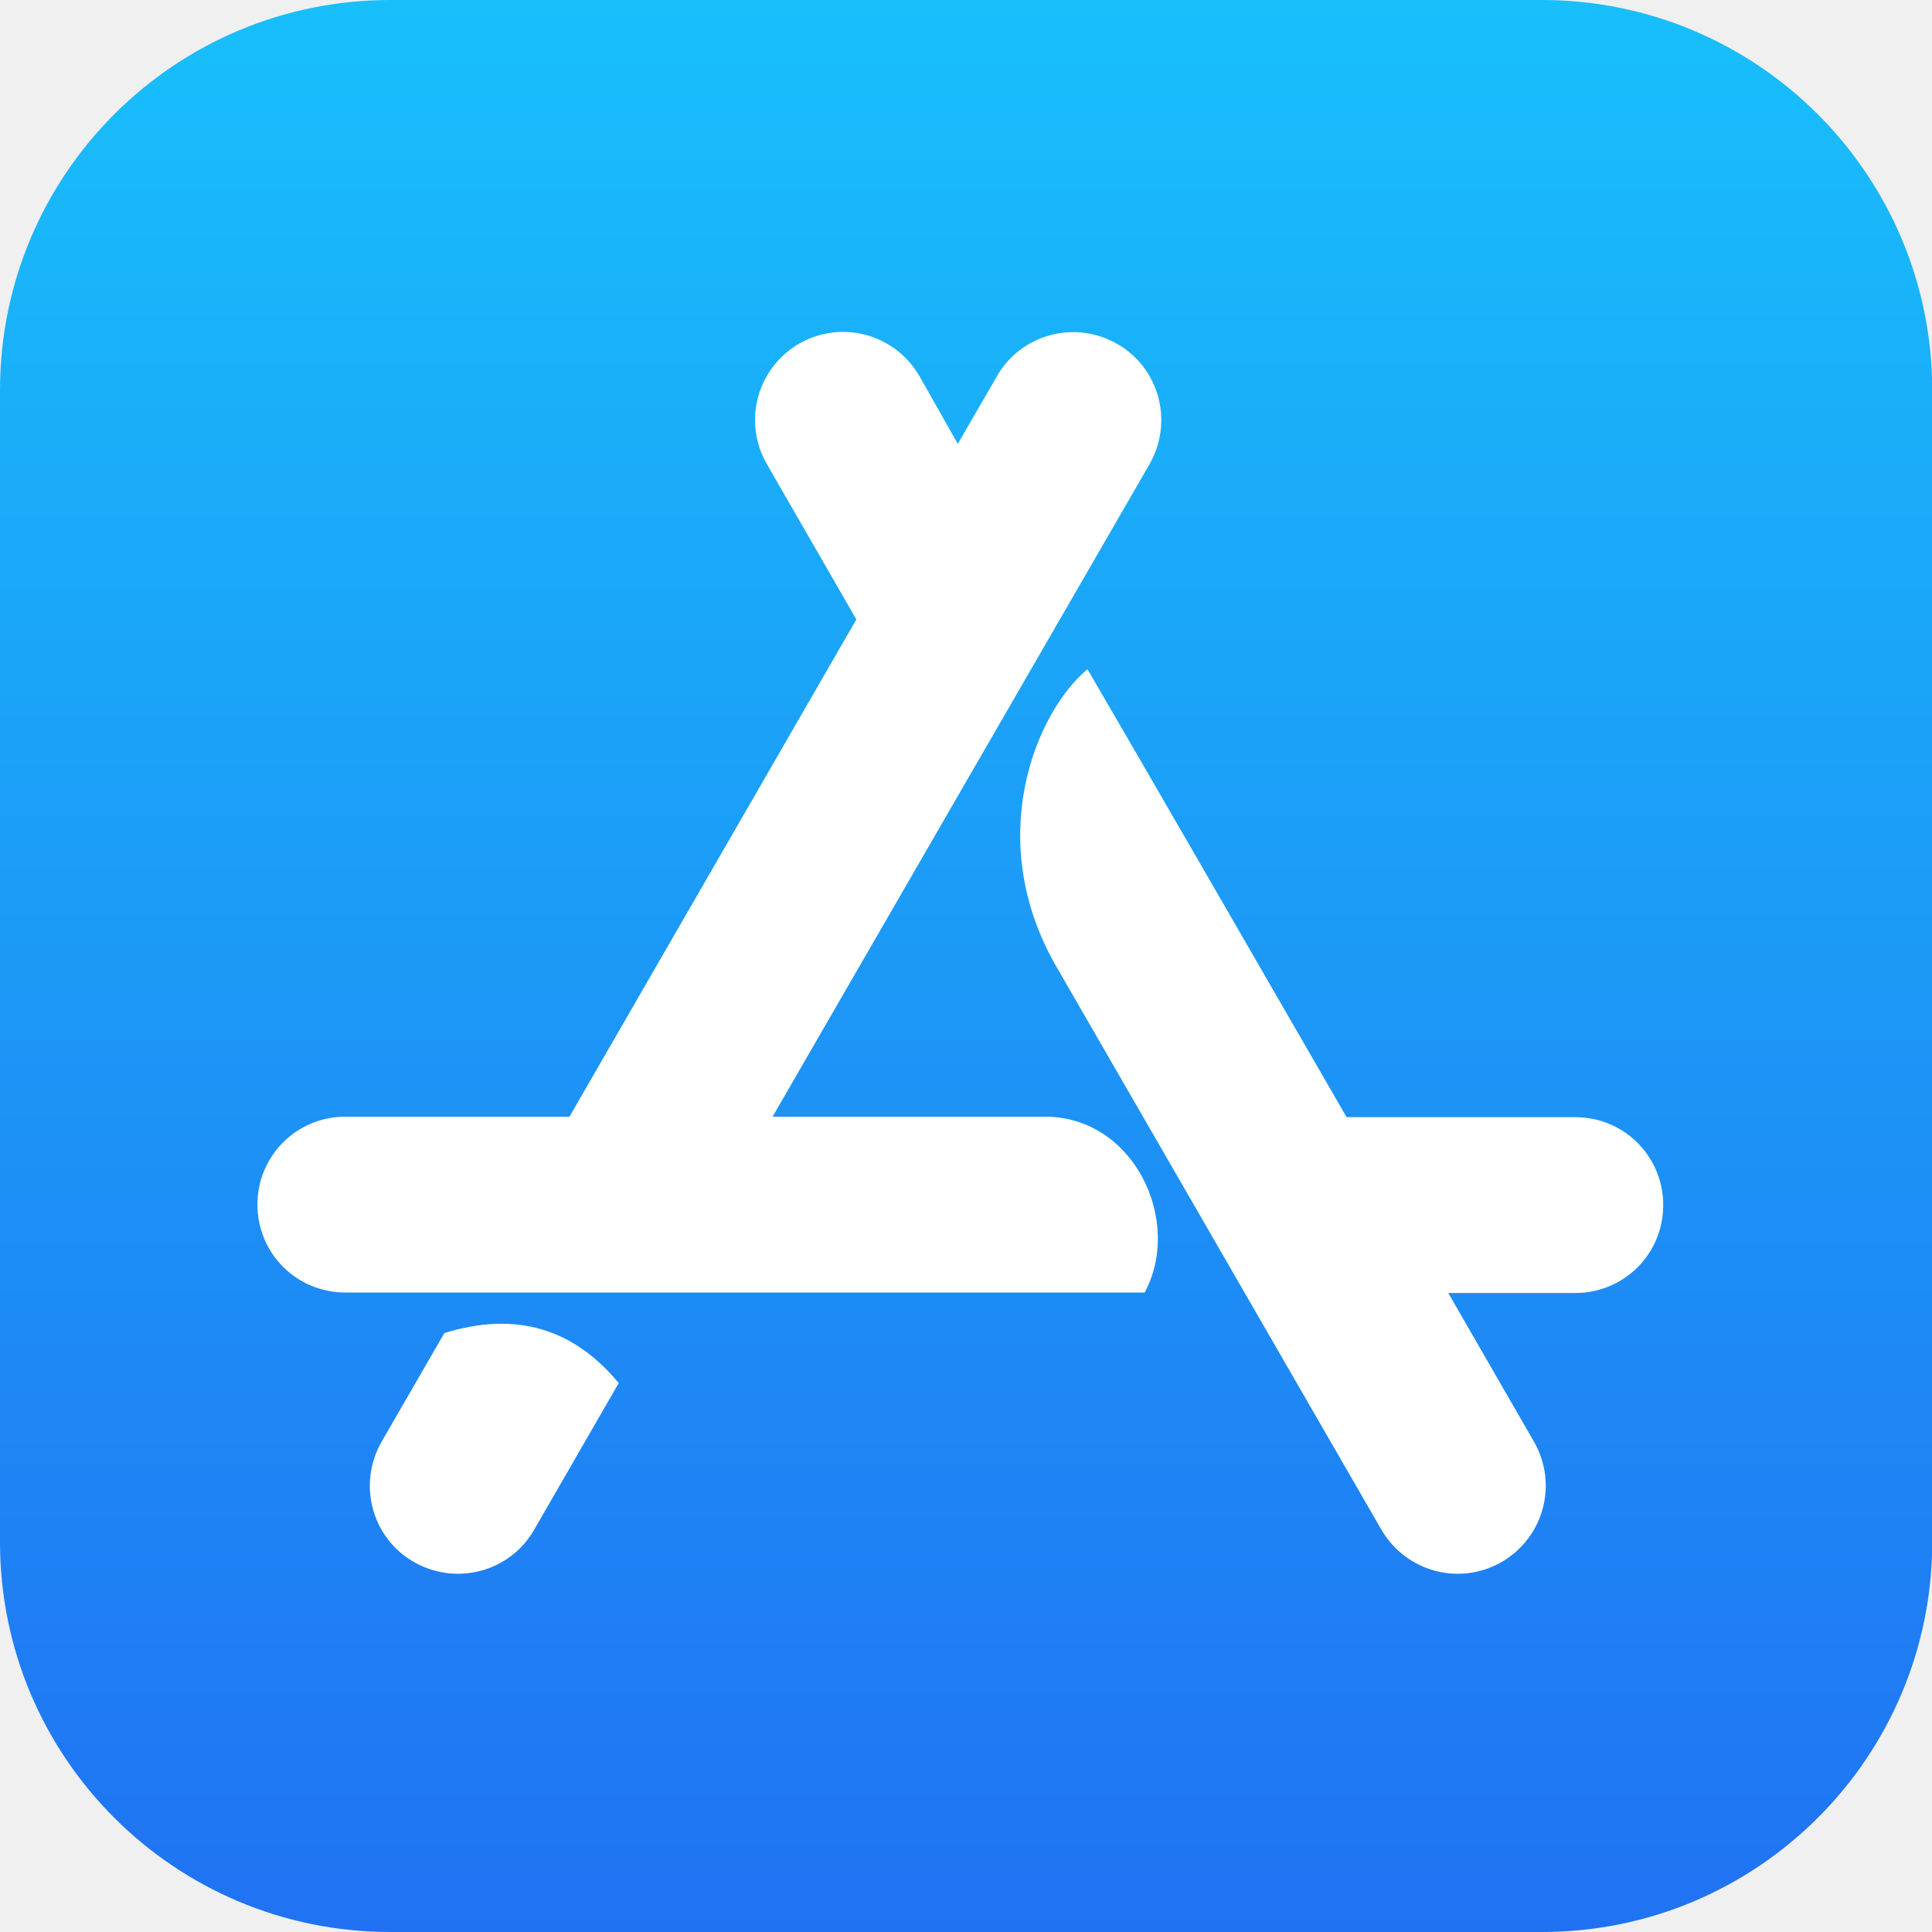
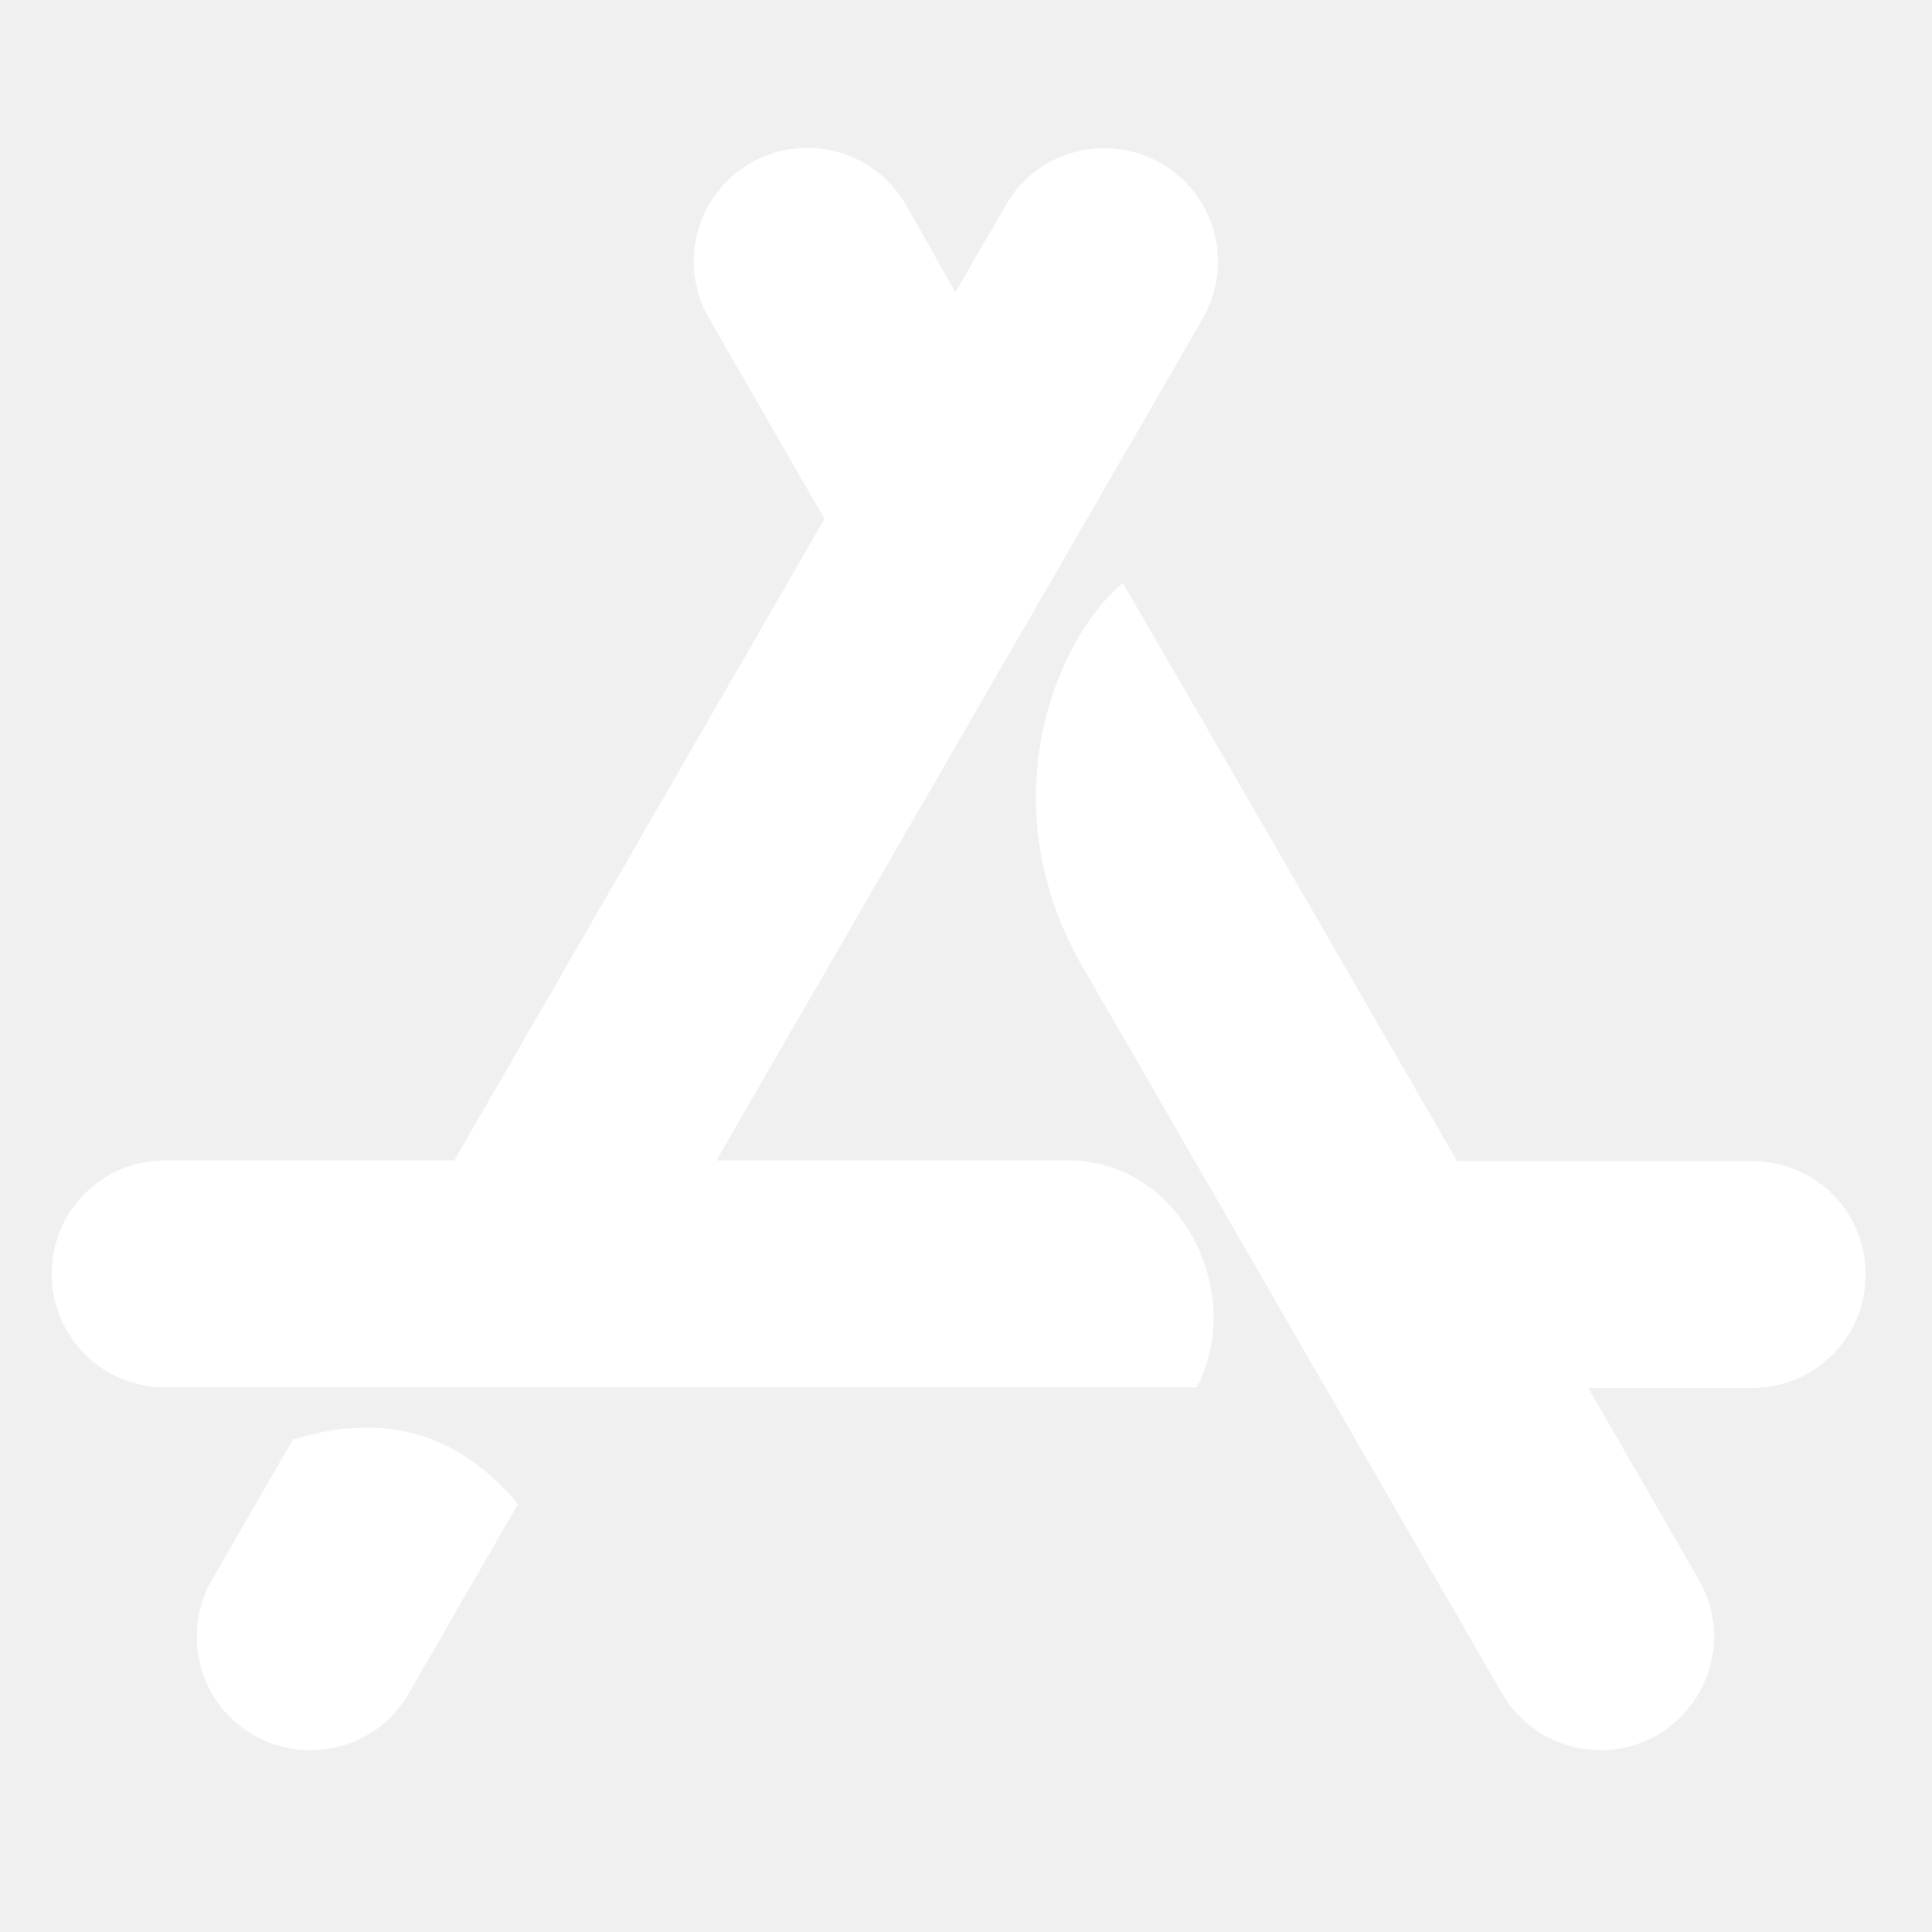
- <svg xmlns="http://www.w3.org/2000/svg" version="1.1" id="Capa_1" x="0px" y="0px" viewBox="0 0 800 800" enable-background="new 0 0 800 800" xml:space="preserve">
-   <linearGradient id="SVGID_1_" gradientUnits="userSpaceOnUse" x1="400.05" y1="798.772" x2="400.05" y2="-1.228" gradientTransform="matrix(1 0 0 -1 0 798.7717)">
-     <stop offset="0" style="stop-color:#18BFFB" />
-     <stop offset="1" style="stop-color:#2072F3" />
-   </linearGradient>
-   <path fill="url(#SVGID_1_)" d="M638.4,0H161.6C72.3,0,0,72.3,0,161.6v476.9C0,727.7,72.3,800,161.6,800h476.9  c89.2,0,161.6-72.3,161.6-161.6V161.6C800,72.3,727.7,0,638.4,0z" />
+ <svg xmlns="http://www.w3.org/2000/svg" version="1.1" id="Capa_1" x="0px" y="0px" viewBox="90 90 620 620" enable-background="new 90 90 620 620" xml:space="preserve">
  <path fill="#FFFFFF" d="M396.6,183.8l16.2-28c10-17.5,32.3-23.4,49.8-13.4s23.4,32.3,13.4,49.8L319.9,462.4h112.9  c36.6,0,57.1,43,41.2,72.8H143c-20.2,0-36.4-16.2-36.4-36.4c0-20.2,16.2-36.4,36.4-36.4h92.8l118.8-205.9l-37.1-64.4  c-10-17.5-4.1-39.6,13.4-49.8c17.5-10,39.6-4.1,49.8,13.4L396.6,183.8L396.6,183.8z M256.2,572.7l-35,60.7  c-10,17.5-32.3,23.4-49.8,13.4S148,614.5,158,597l26-45C213.4,542.9,237.3,549.9,256.2,572.7L256.2,572.7z M557.6,462.6h94.7  c20.2,0,36.4,16.2,36.4,36.4c0,20.2-16.2,36.4-36.4,36.4h-52.6l35.5,61.6c10,17.5,4.1,39.6-13.4,49.8c-17.5,10-39.6,4.1-49.8-13.4  c-59.8-103.7-104.7-181.3-134.5-233c-30.5-52.6-8.7-105.4,12.8-123.3C474.2,318.1,509.9,380,557.6,462.6L557.6,462.6z" />
</svg>
